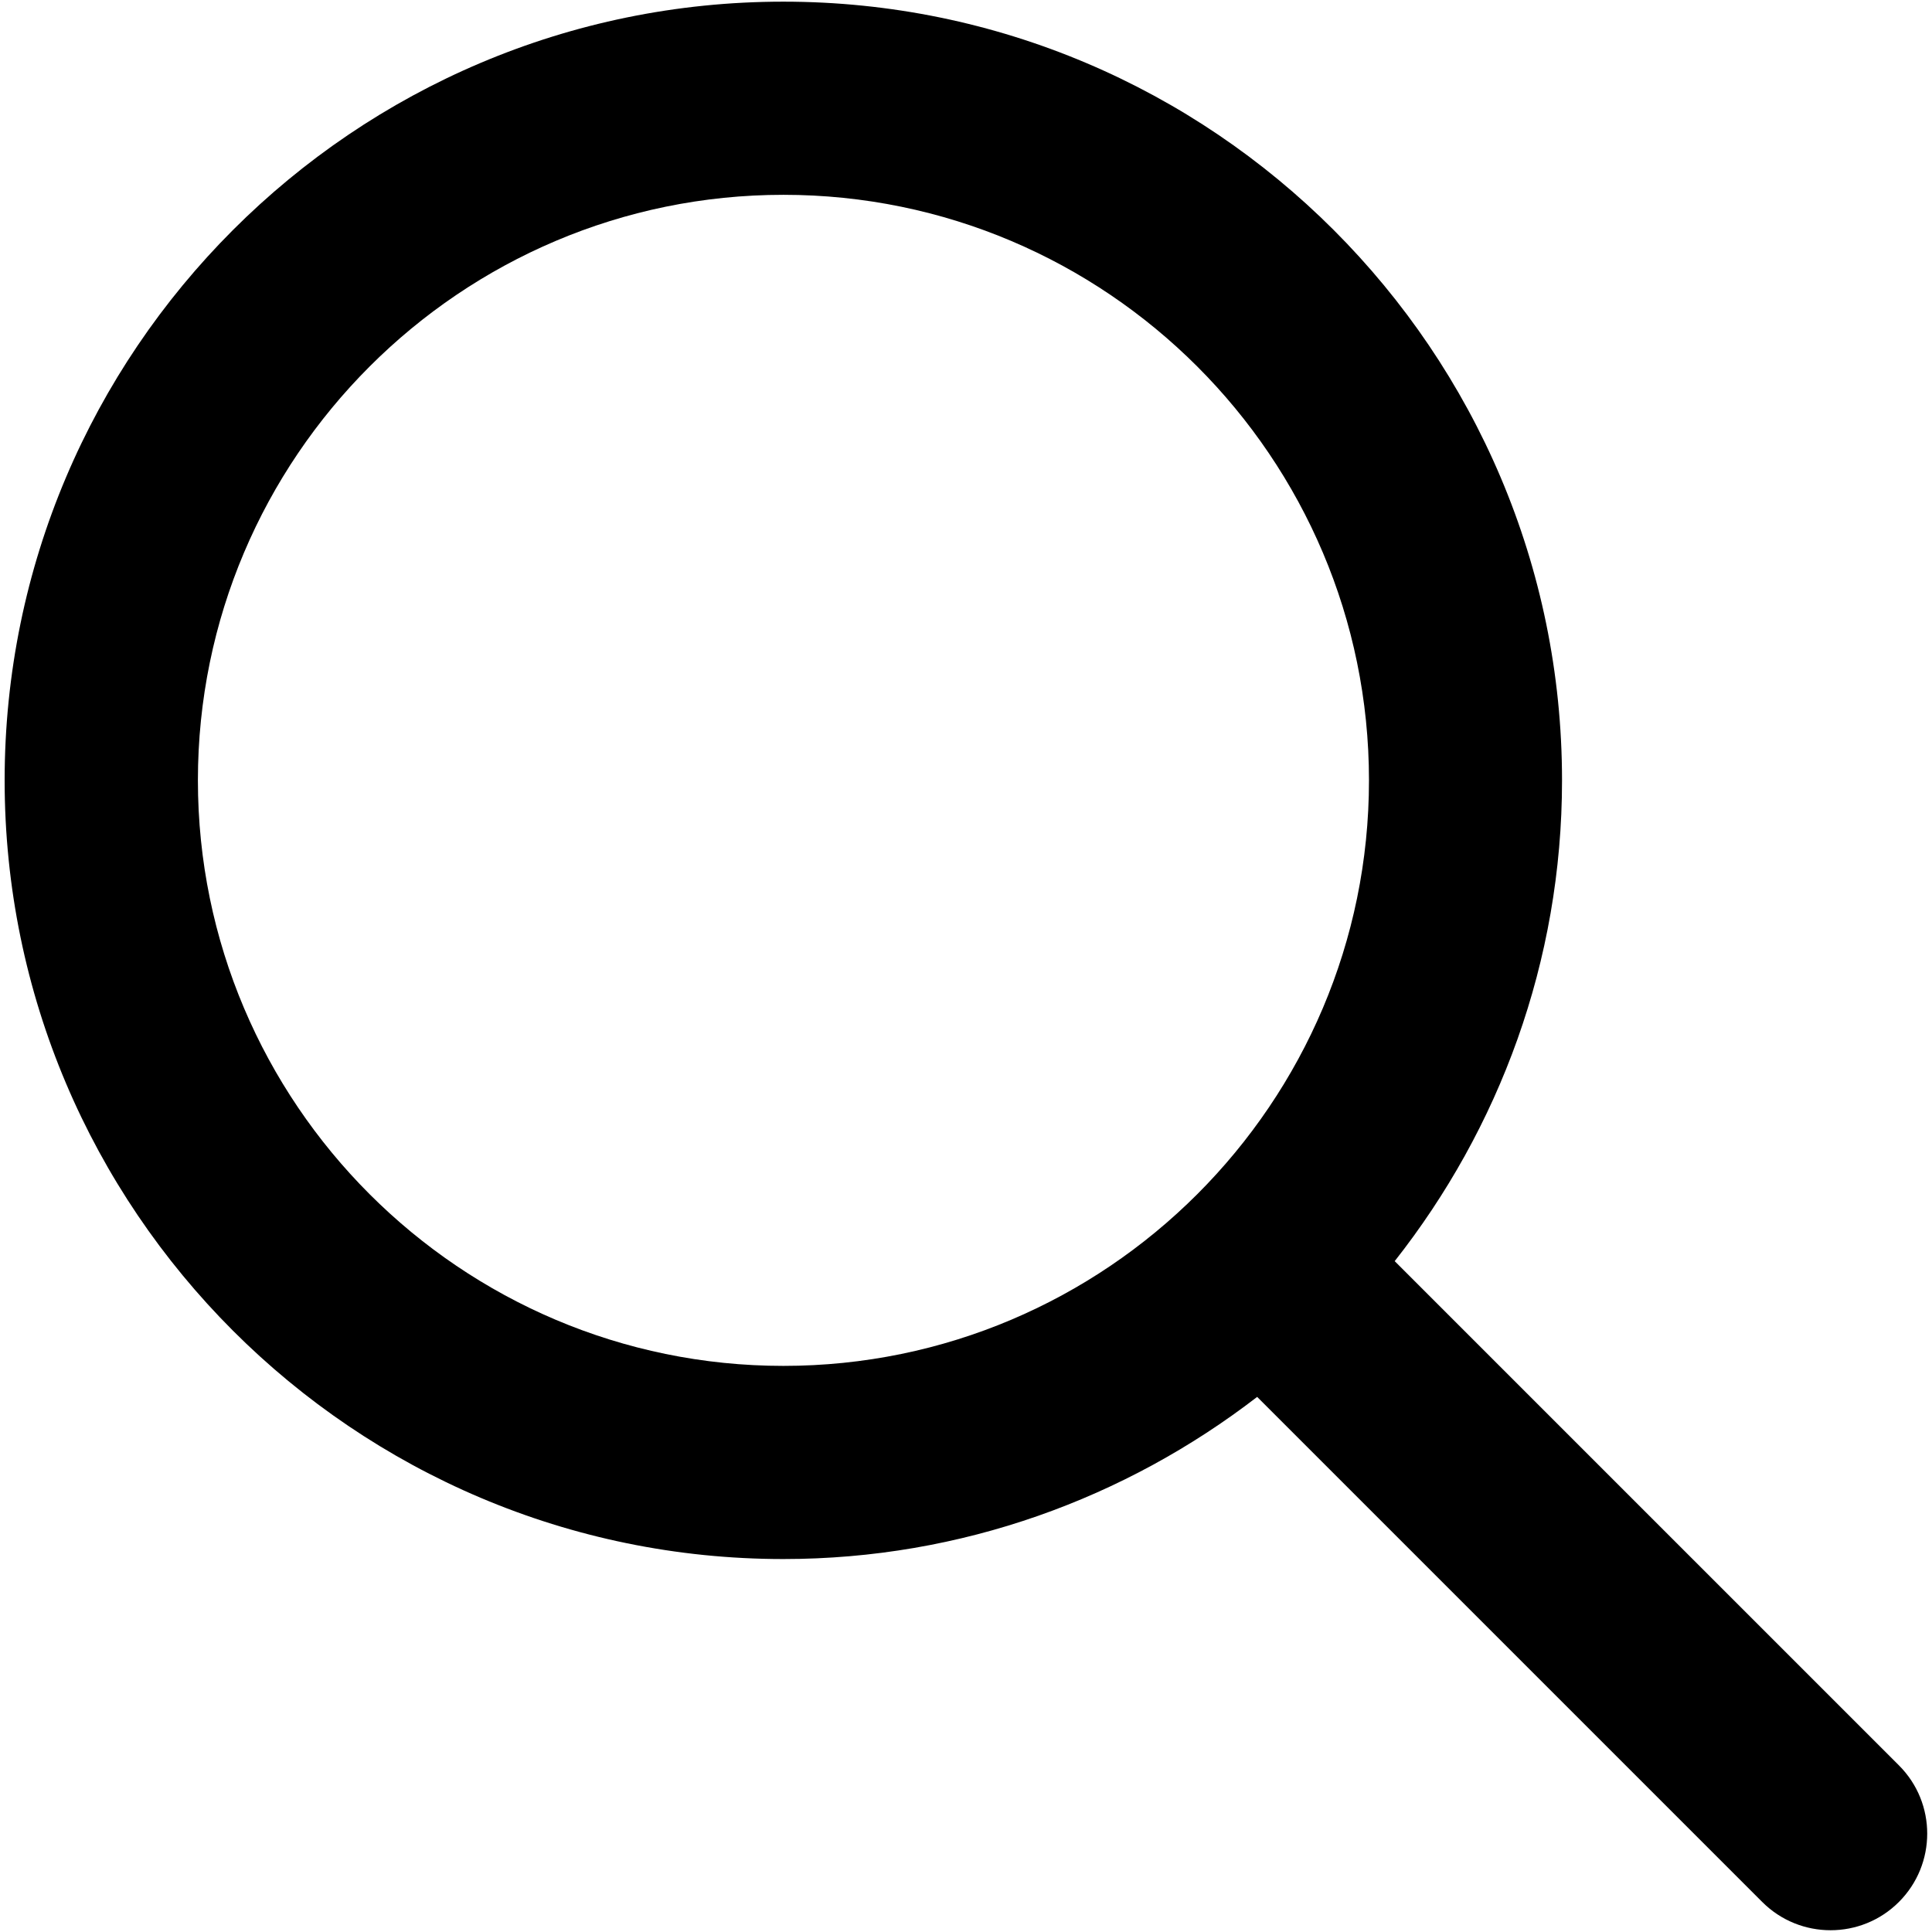
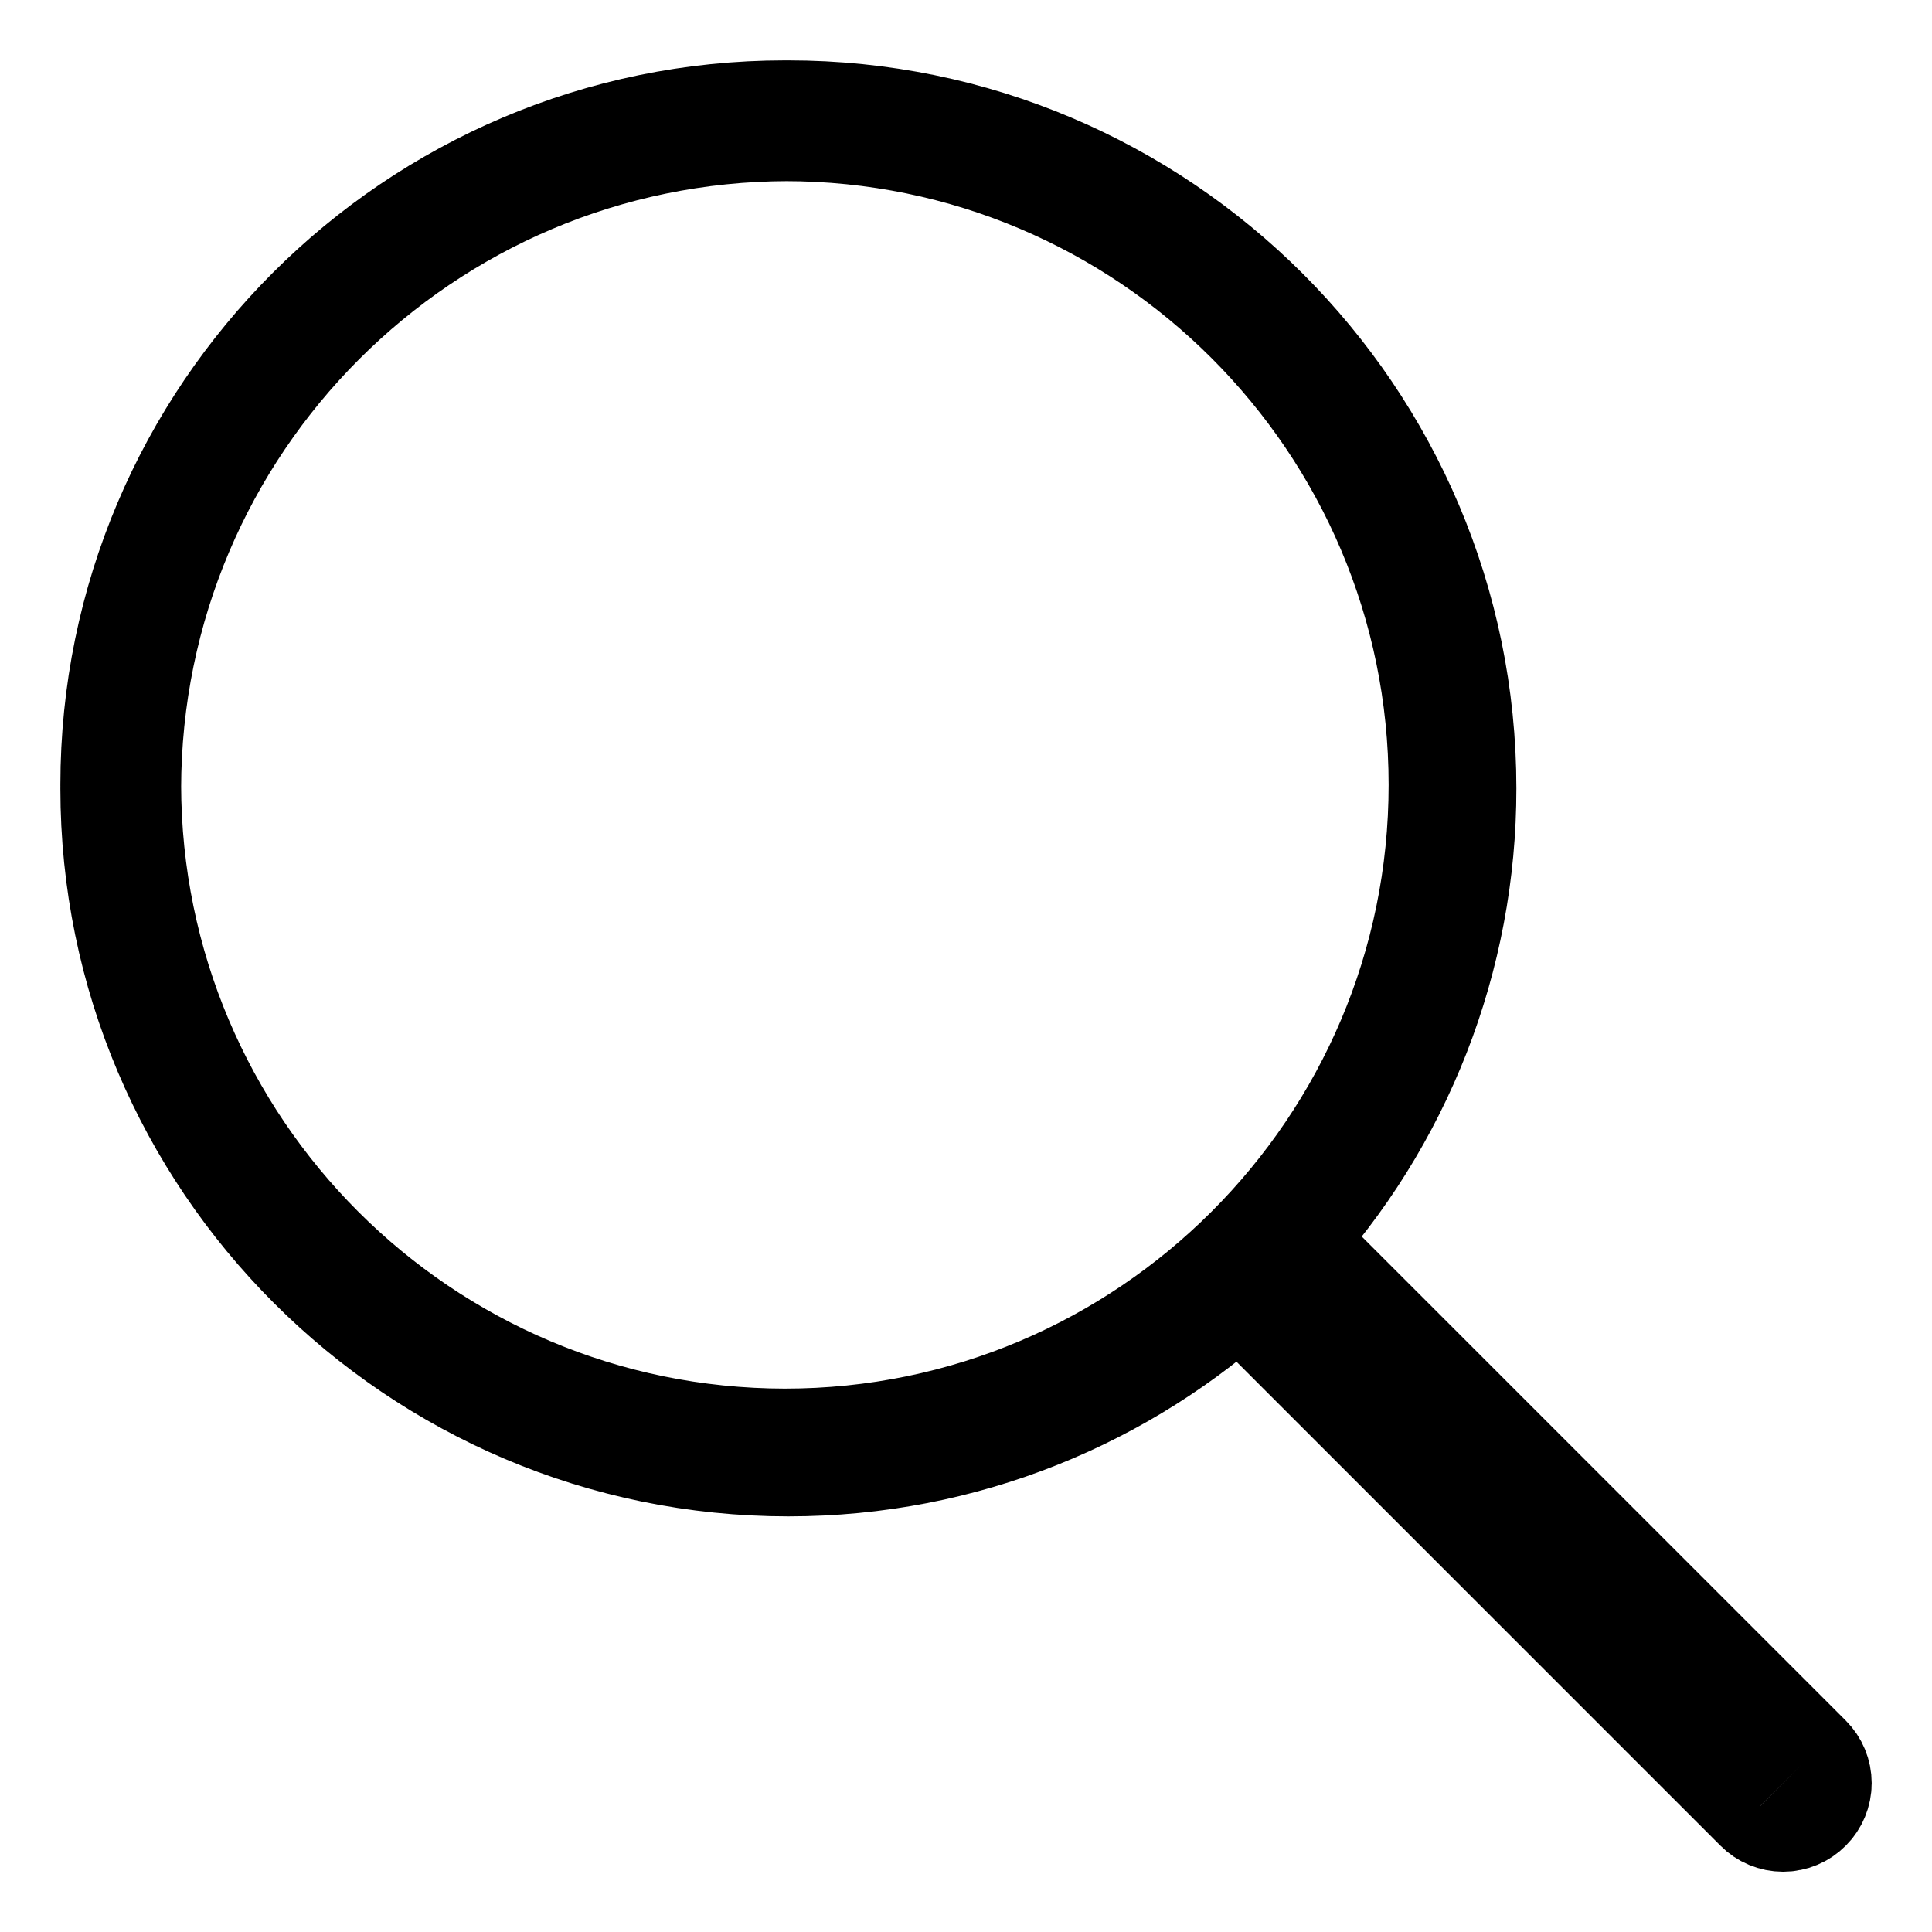
- <svg class="lexicon-icon lexicon-icon-search" focusable="false" alt="" viewBox="0 0 512 512">
-   <g>
-     <path class="lexicon-icon-outline" d="M503.254 467.861l-133.645-133.645c27.671-35.13 44.344-79.327 44.344-127.415 0-113.784-92.578-206.362-206.362-206.362s-206.362 92.578-206.362 206.362 92.578 206.362 206.362 206.362c47.268 0 90.735-16.146 125.572-42.969l133.851 133.851c5.002 5.002 11.554 7.488 18.106 7.488s13.104-2.486 18.106-7.488c10.004-10.003 10.004-26.209 0.029-36.183zM52.446 206.801c0-85.558 69.616-155.173 155.173-155.173s155.174 69.616 155.174 155.173-69.616 155.173-155.173 155.173-155.173-69.616-155.173-155.173z" />
-   </g>
+ <svg xmlns="http://www.w3.org/2000/svg" viewBox="0 0 16 16">
+   <path d="M1 6.5C1 3.467 3.467 1 6.5 1S12 3.467 12 6.5 9.533 12 6.5 12A5.506 5.506 0 011 6.5m13.932 8.102l-4.334-4.334a5.507 5.507 0 001.46-3.739C12.058 3.48 9.578 1 6.528 1A5.535 5.535 0 001 6.53c0 3.048 2.48 5.528 5.529 5.528 1.44 0 2.754-.554 3.739-1.46l4.334 4.334a.232.232 0 00.33 0 .233.233 0 000-.33" stroke="#000" fill="none" fill-rule="evenodd" />
</svg>
